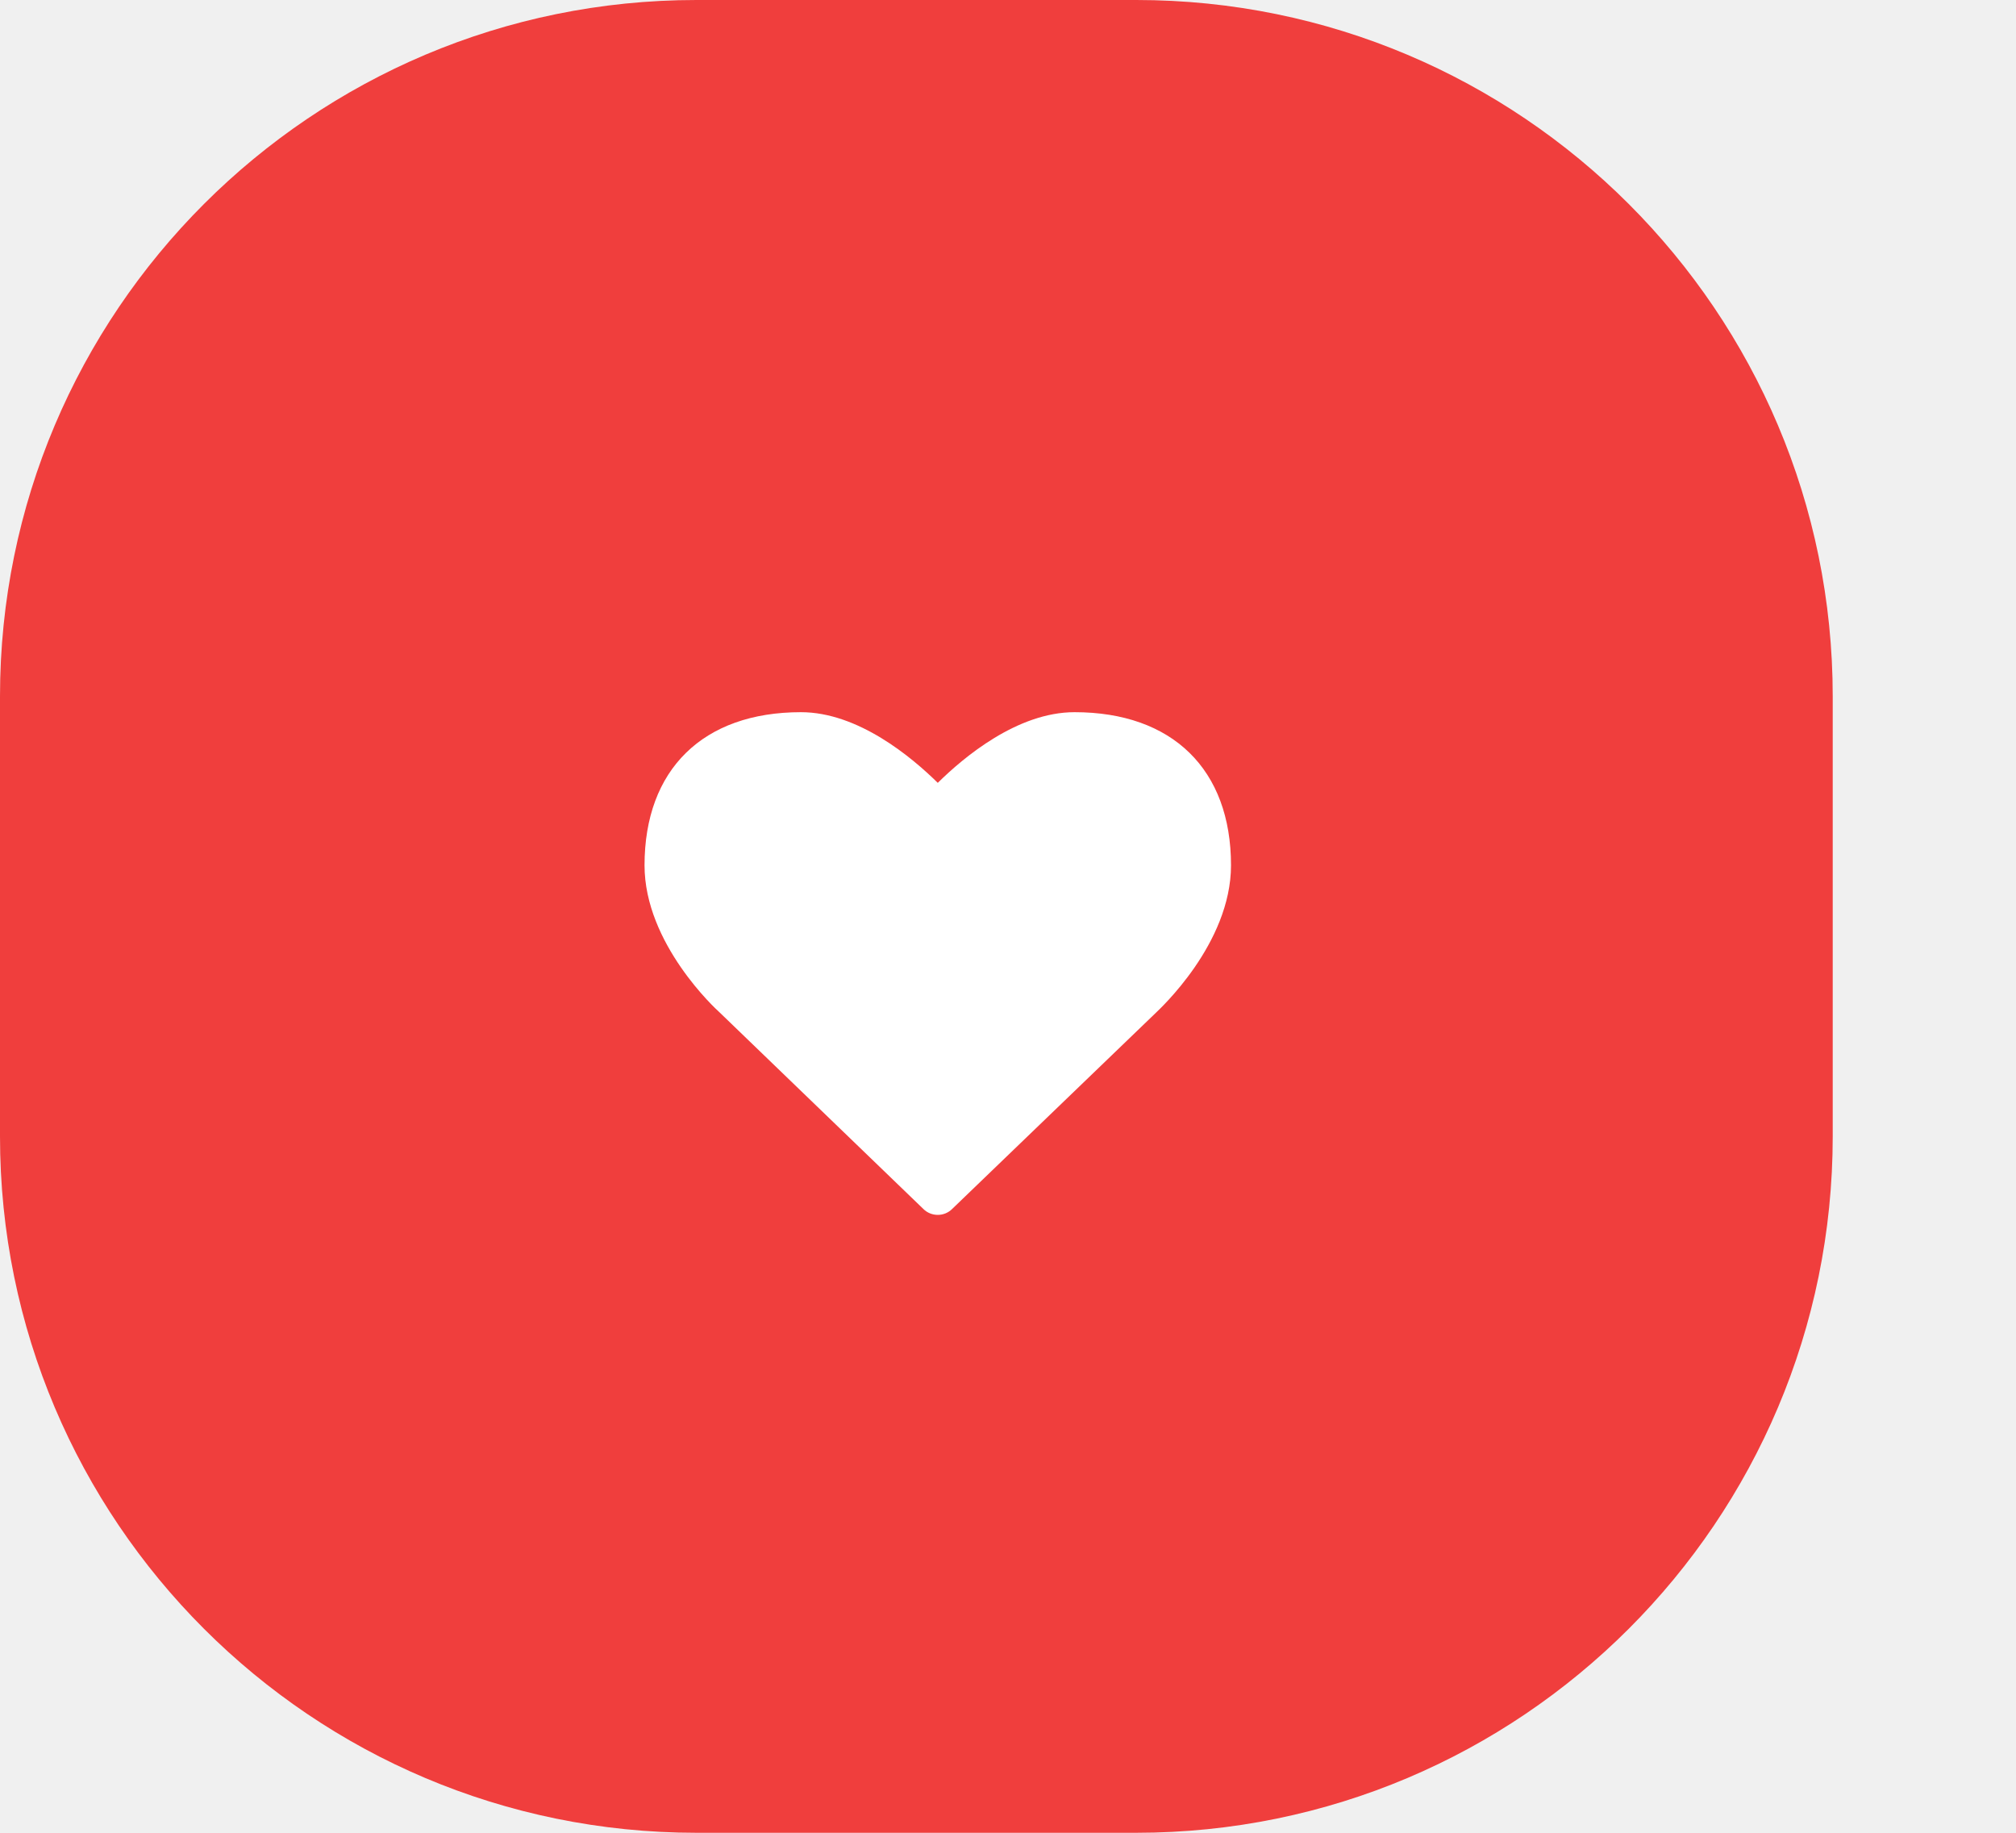
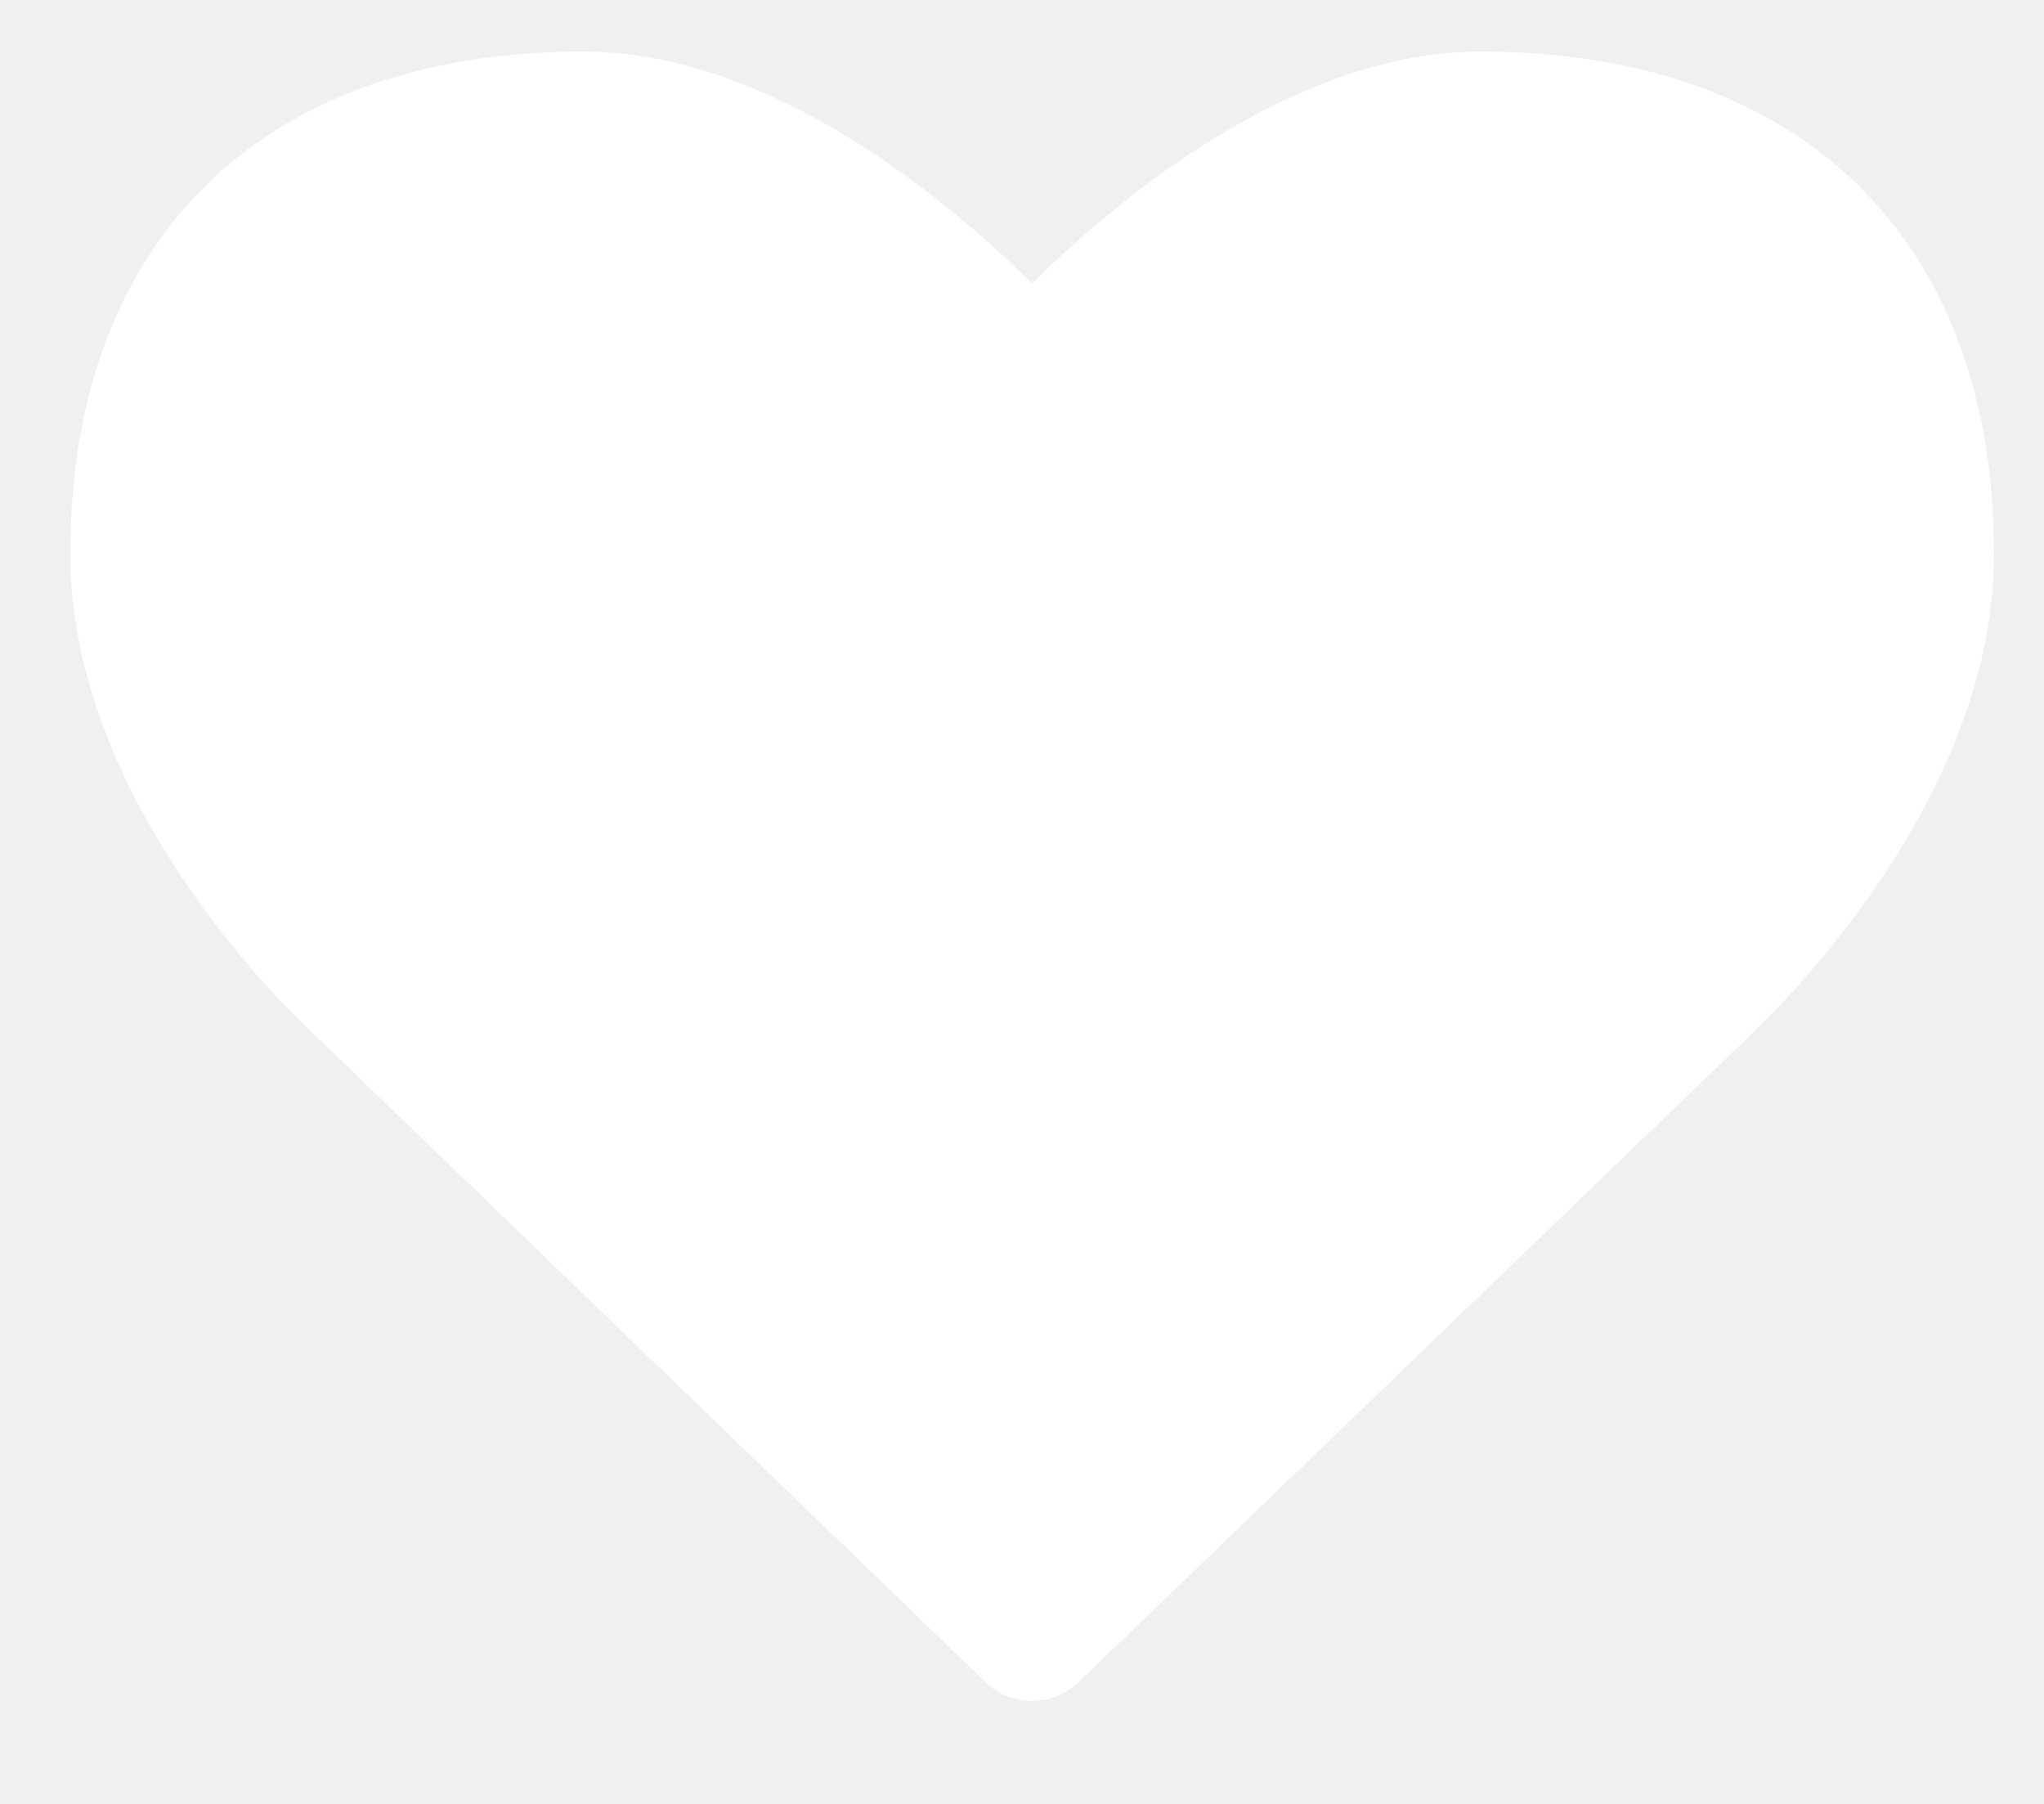
- <svg xmlns="http://www.w3.org/2000/svg" width="55" height="50" viewBox="0 0 55 50" fill="none">
-   <rect width="50" height="50" rx="19" fill="#F03E3D" />
-   <path d="M25.584 33.143C25.726 33.143 25.869 33.089 25.976 32.982L31.539 27.625C31.619 27.545 33.584 25.75 33.584 23.607C33.584 20.991 31.985 19.429 29.316 19.429C27.753 19.429 26.289 20.661 25.584 21.357C24.878 20.661 23.414 19.429 21.851 19.429C19.182 19.429 17.584 20.991 17.584 23.607C17.584 25.75 19.548 27.545 19.619 27.607L25.191 32.982C25.298 33.089 25.441 33.143 25.584 33.143Z" fill="white" />
+ <svg xmlns="http://www.w3.org/2000/svg" width="17" height="15" viewBox="0 0 17 15" fill="none">
+   <path d="M8.584 14.143C8.726 14.143 8.869 14.089 8.976 13.982L14.539 8.625C14.619 8.545 16.584 6.75 16.584 4.607C16.584 1.991 14.985 0.429 12.316 0.429C10.753 0.429 9.289 1.661 8.584 2.357C7.878 1.661 6.414 0.429 4.851 0.429C2.182 0.429 0.584 1.991 0.584 4.607C0.584 6.75 2.548 8.545 2.619 8.607L8.191 13.982C8.298 14.089 8.441 14.143 8.584 14.143Z" fill="white" />
</svg>
